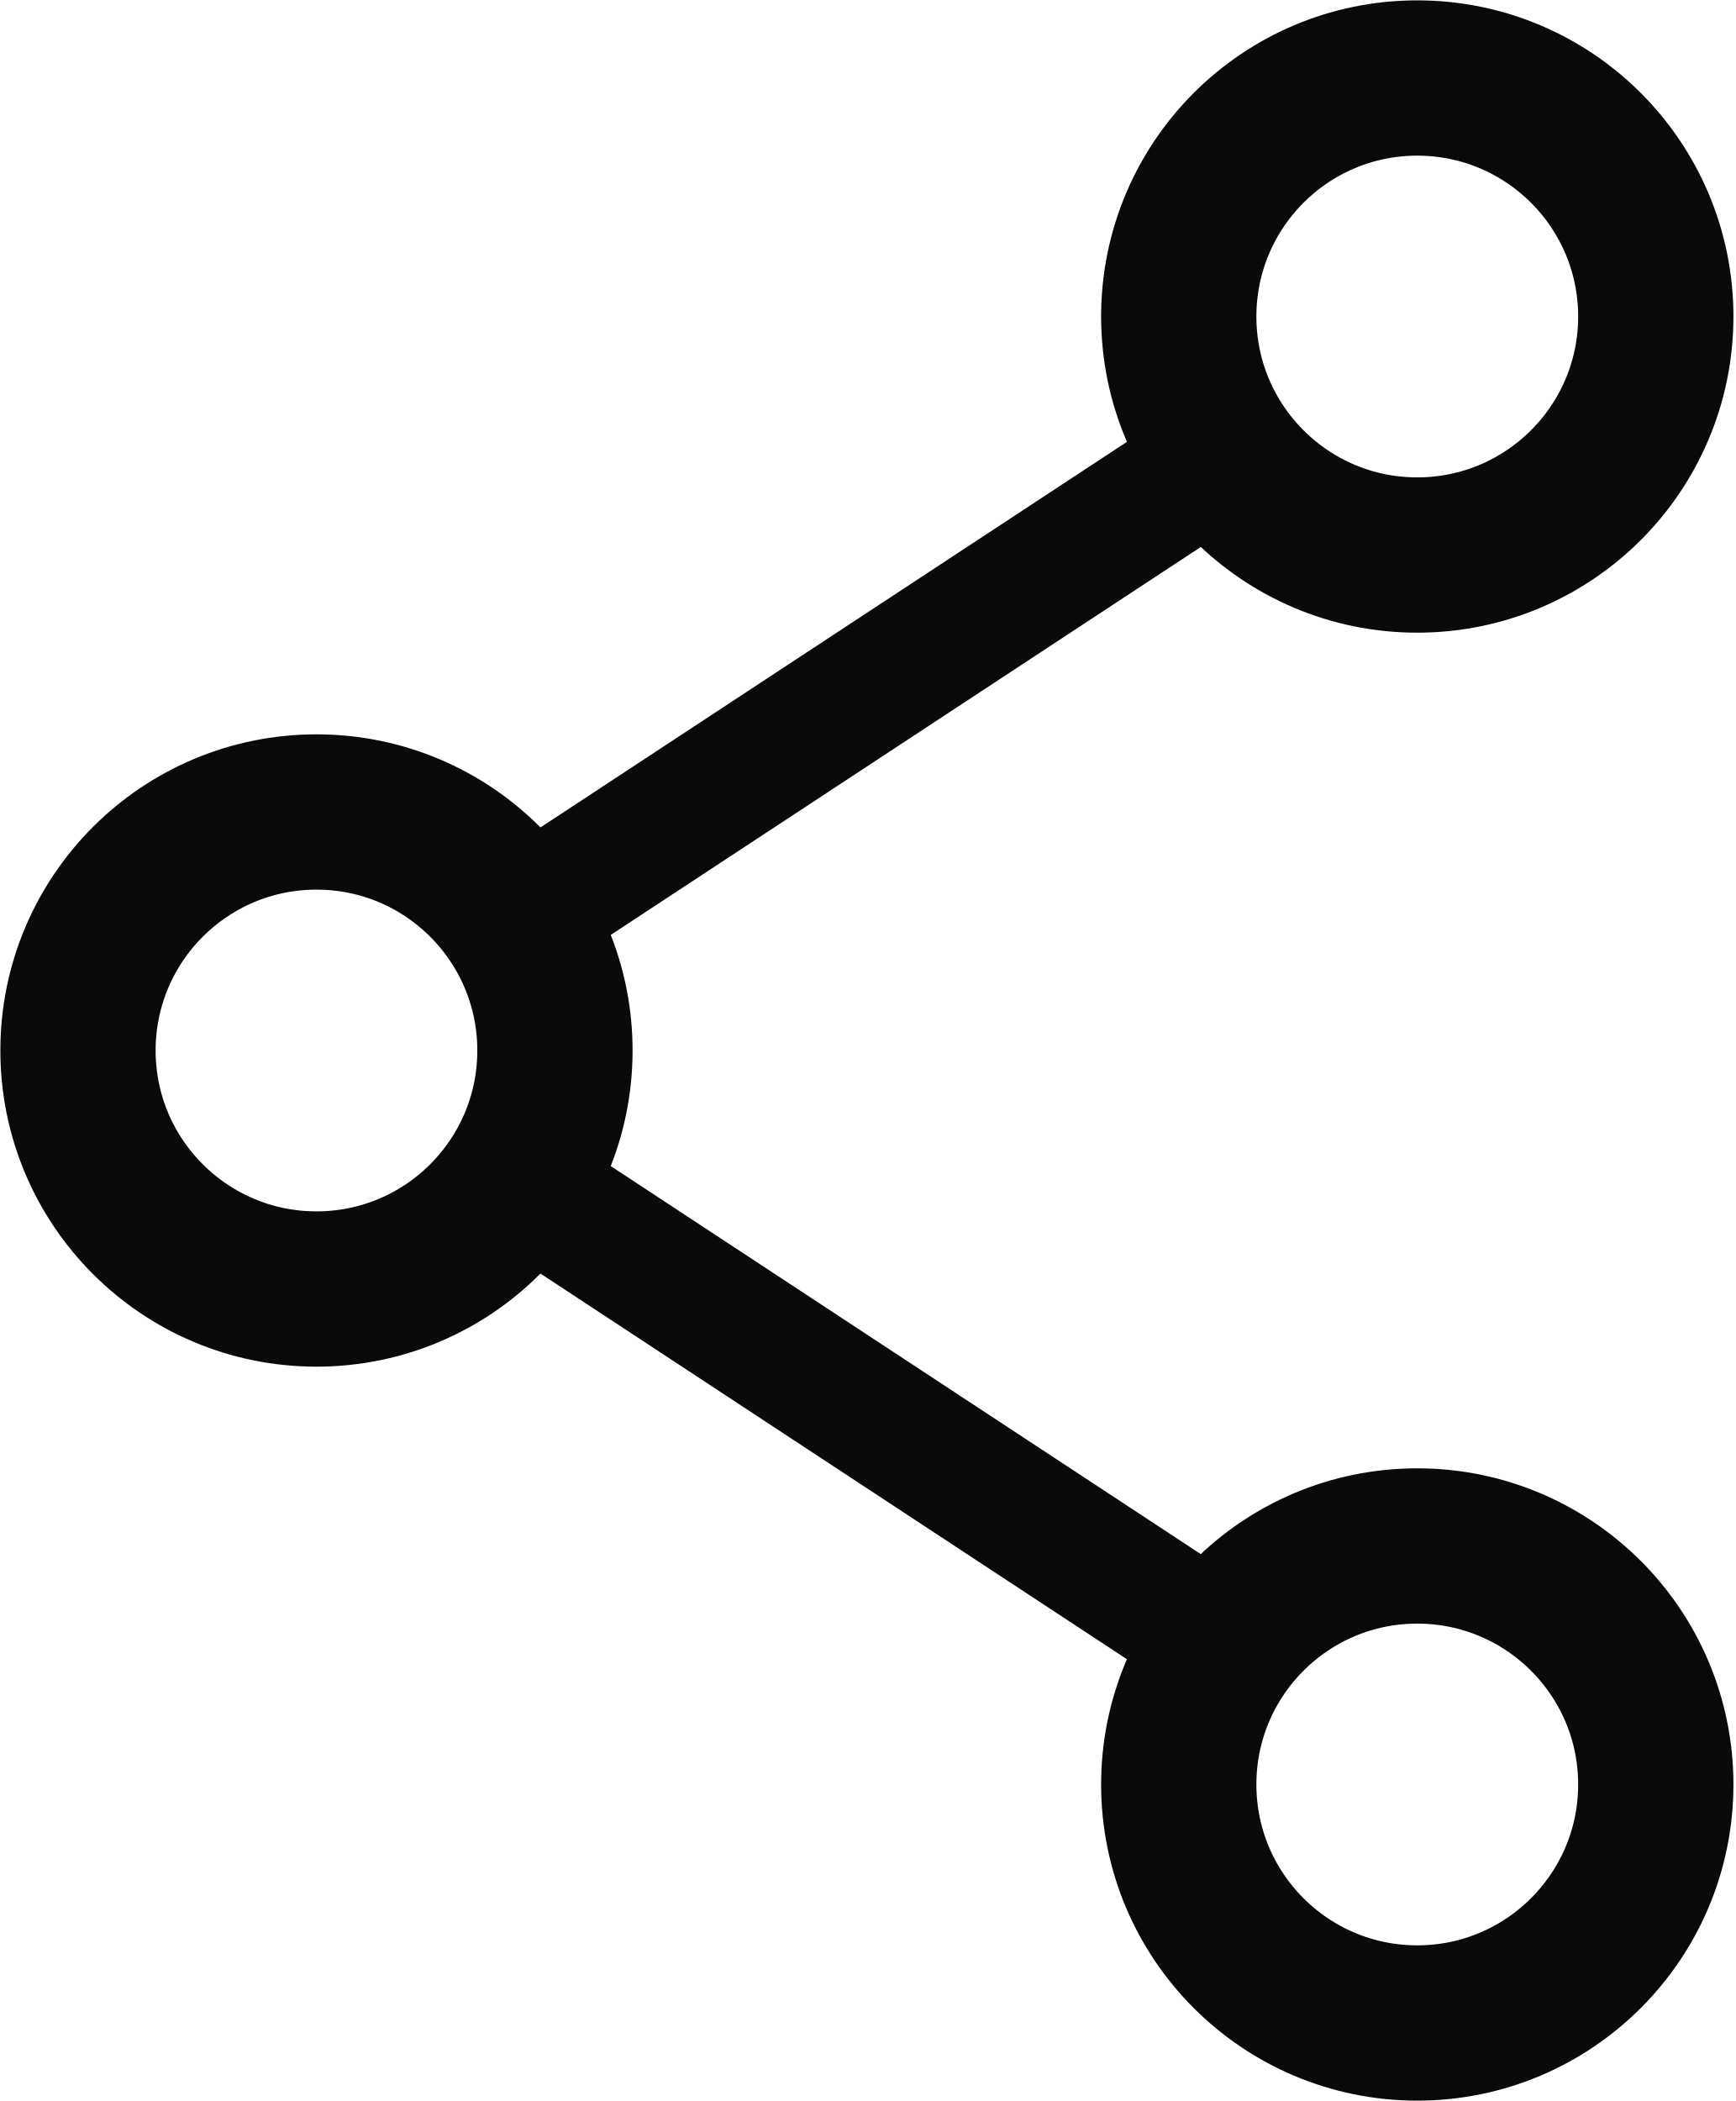
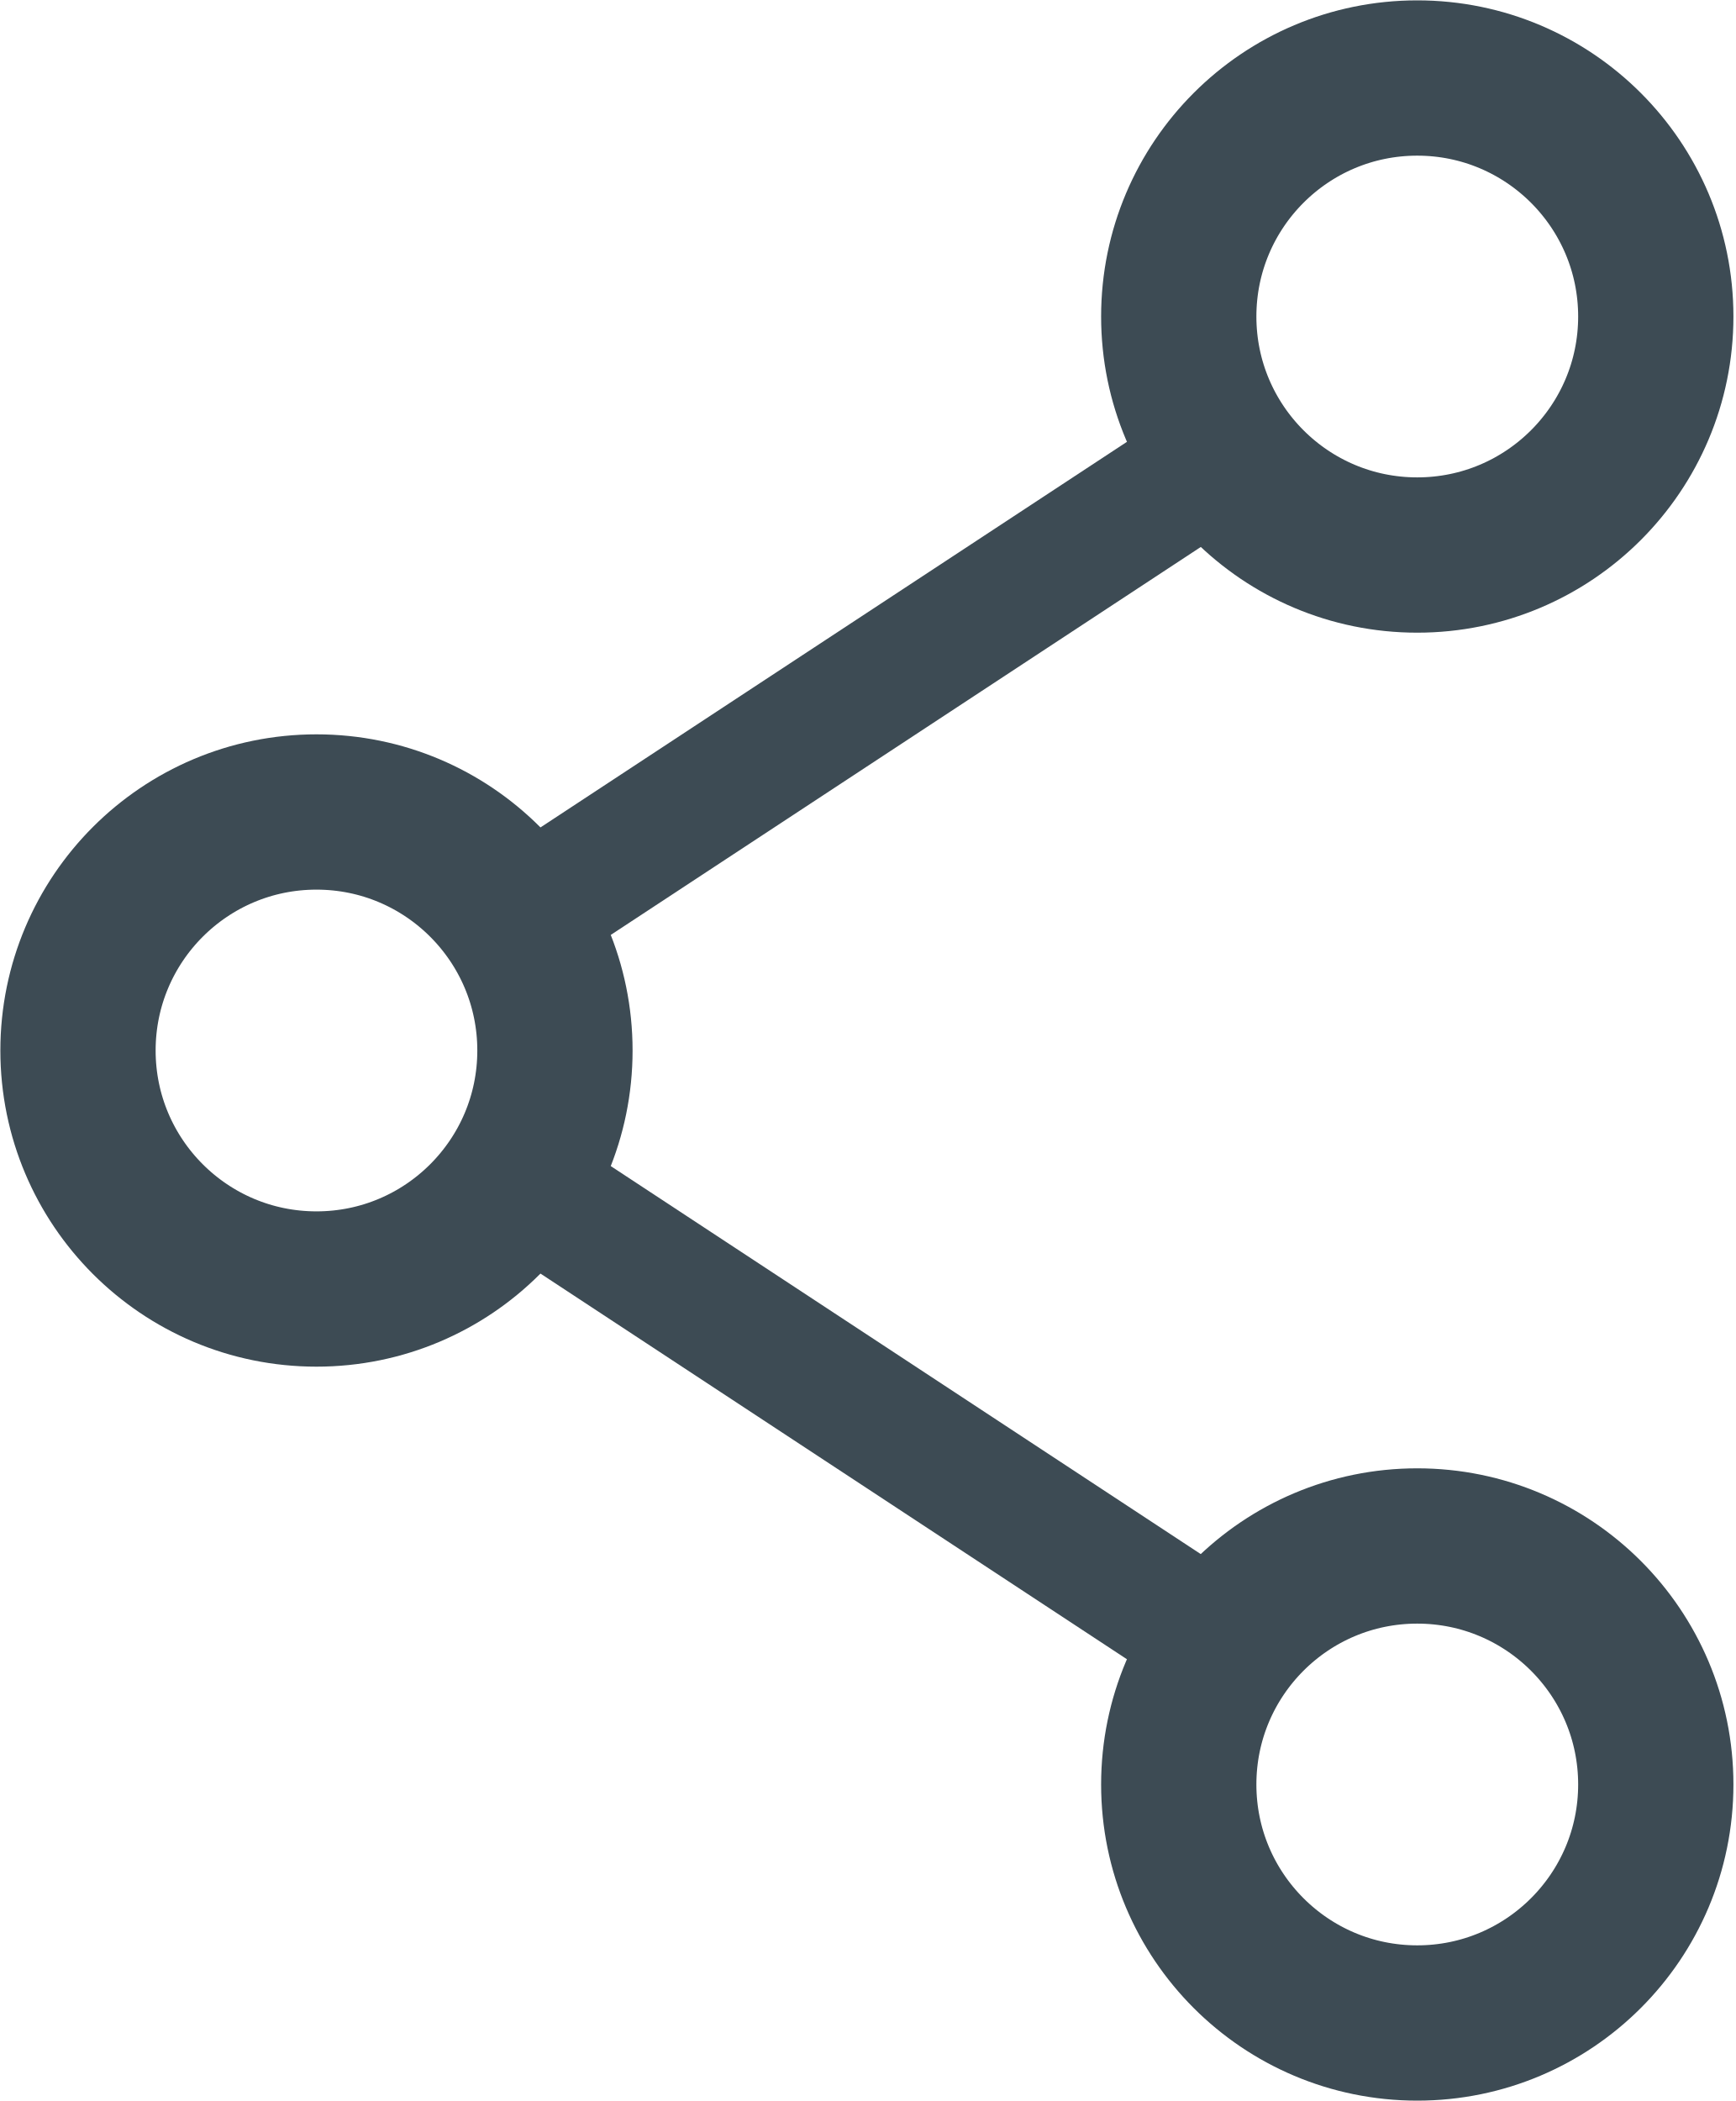
<svg xmlns="http://www.w3.org/2000/svg" width="19" height="23" viewBox="0 0 19 23" fill="none">
-   <path d="M3.465 14.111C4.907 14.111 6.076 12.942 6.076 11.5C6.076 10.058 4.907 8.889 3.465 8.889C2.023 8.889 0.854 10.058 0.854 11.5C0.854 12.942 2.023 14.111 3.465 14.111Z" stroke="#0A0A0A" stroke-width="1.7" />
-   <path d="M15.517 6.076C16.959 6.076 18.129 4.907 18.129 3.465C18.129 2.023 16.959 0.854 15.517 0.854C14.075 0.854 12.906 2.023 12.906 3.465C12.906 4.907 14.075 6.076 15.517 6.076Z" stroke="#0A0A0A" stroke-width="1.7" />
-   <path d="M15.517 22.146C16.959 22.146 18.129 20.977 18.129 19.535C18.129 18.093 16.959 16.924 15.517 16.924C14.075 16.924 12.906 18.093 12.906 19.535C12.906 20.977 14.075 22.146 15.517 22.146Z" stroke="#0A0A0A" stroke-width="1.7" />
-   <path d="M5.775 9.993L13.107 5.173M5.775 13.007L13.107 17.828" stroke="#0A0A0A" stroke-width="1.406" />
+   <path d="M3.465 14.111C4.907 14.111 6.076 12.942 6.076 11.5C6.076 10.058 4.907 8.889 3.465 8.889C2.023 8.889 0.854 10.058 0.854 11.5C0.854 12.942 2.023 14.111 3.465 14.111Z" stroke="#3D4B54" stroke-width="1.7" />
+   <path d="M15.517 6.076C16.959 6.076 18.129 4.907 18.129 3.465C18.129 2.023 16.959 0.854 15.517 0.854C14.075 0.854 12.906 2.023 12.906 3.465C12.906 4.907 14.075 6.076 15.517 6.076Z" stroke="#3D4B54" stroke-width="1.7" />
+   <path d="M15.517 22.146C16.959 22.146 18.129 20.977 18.129 19.535C18.129 18.093 16.959 16.924 15.517 16.924C14.075 16.924 12.906 18.093 12.906 19.535C12.906 20.977 14.075 22.146 15.517 22.146Z" stroke="#3D4B54" stroke-width="1.7" />
+   <path d="M5.775 9.993L13.107 5.173M5.775 13.007L13.107 17.828" stroke="#3D4B54" stroke-width="1.406" />
</svg>
